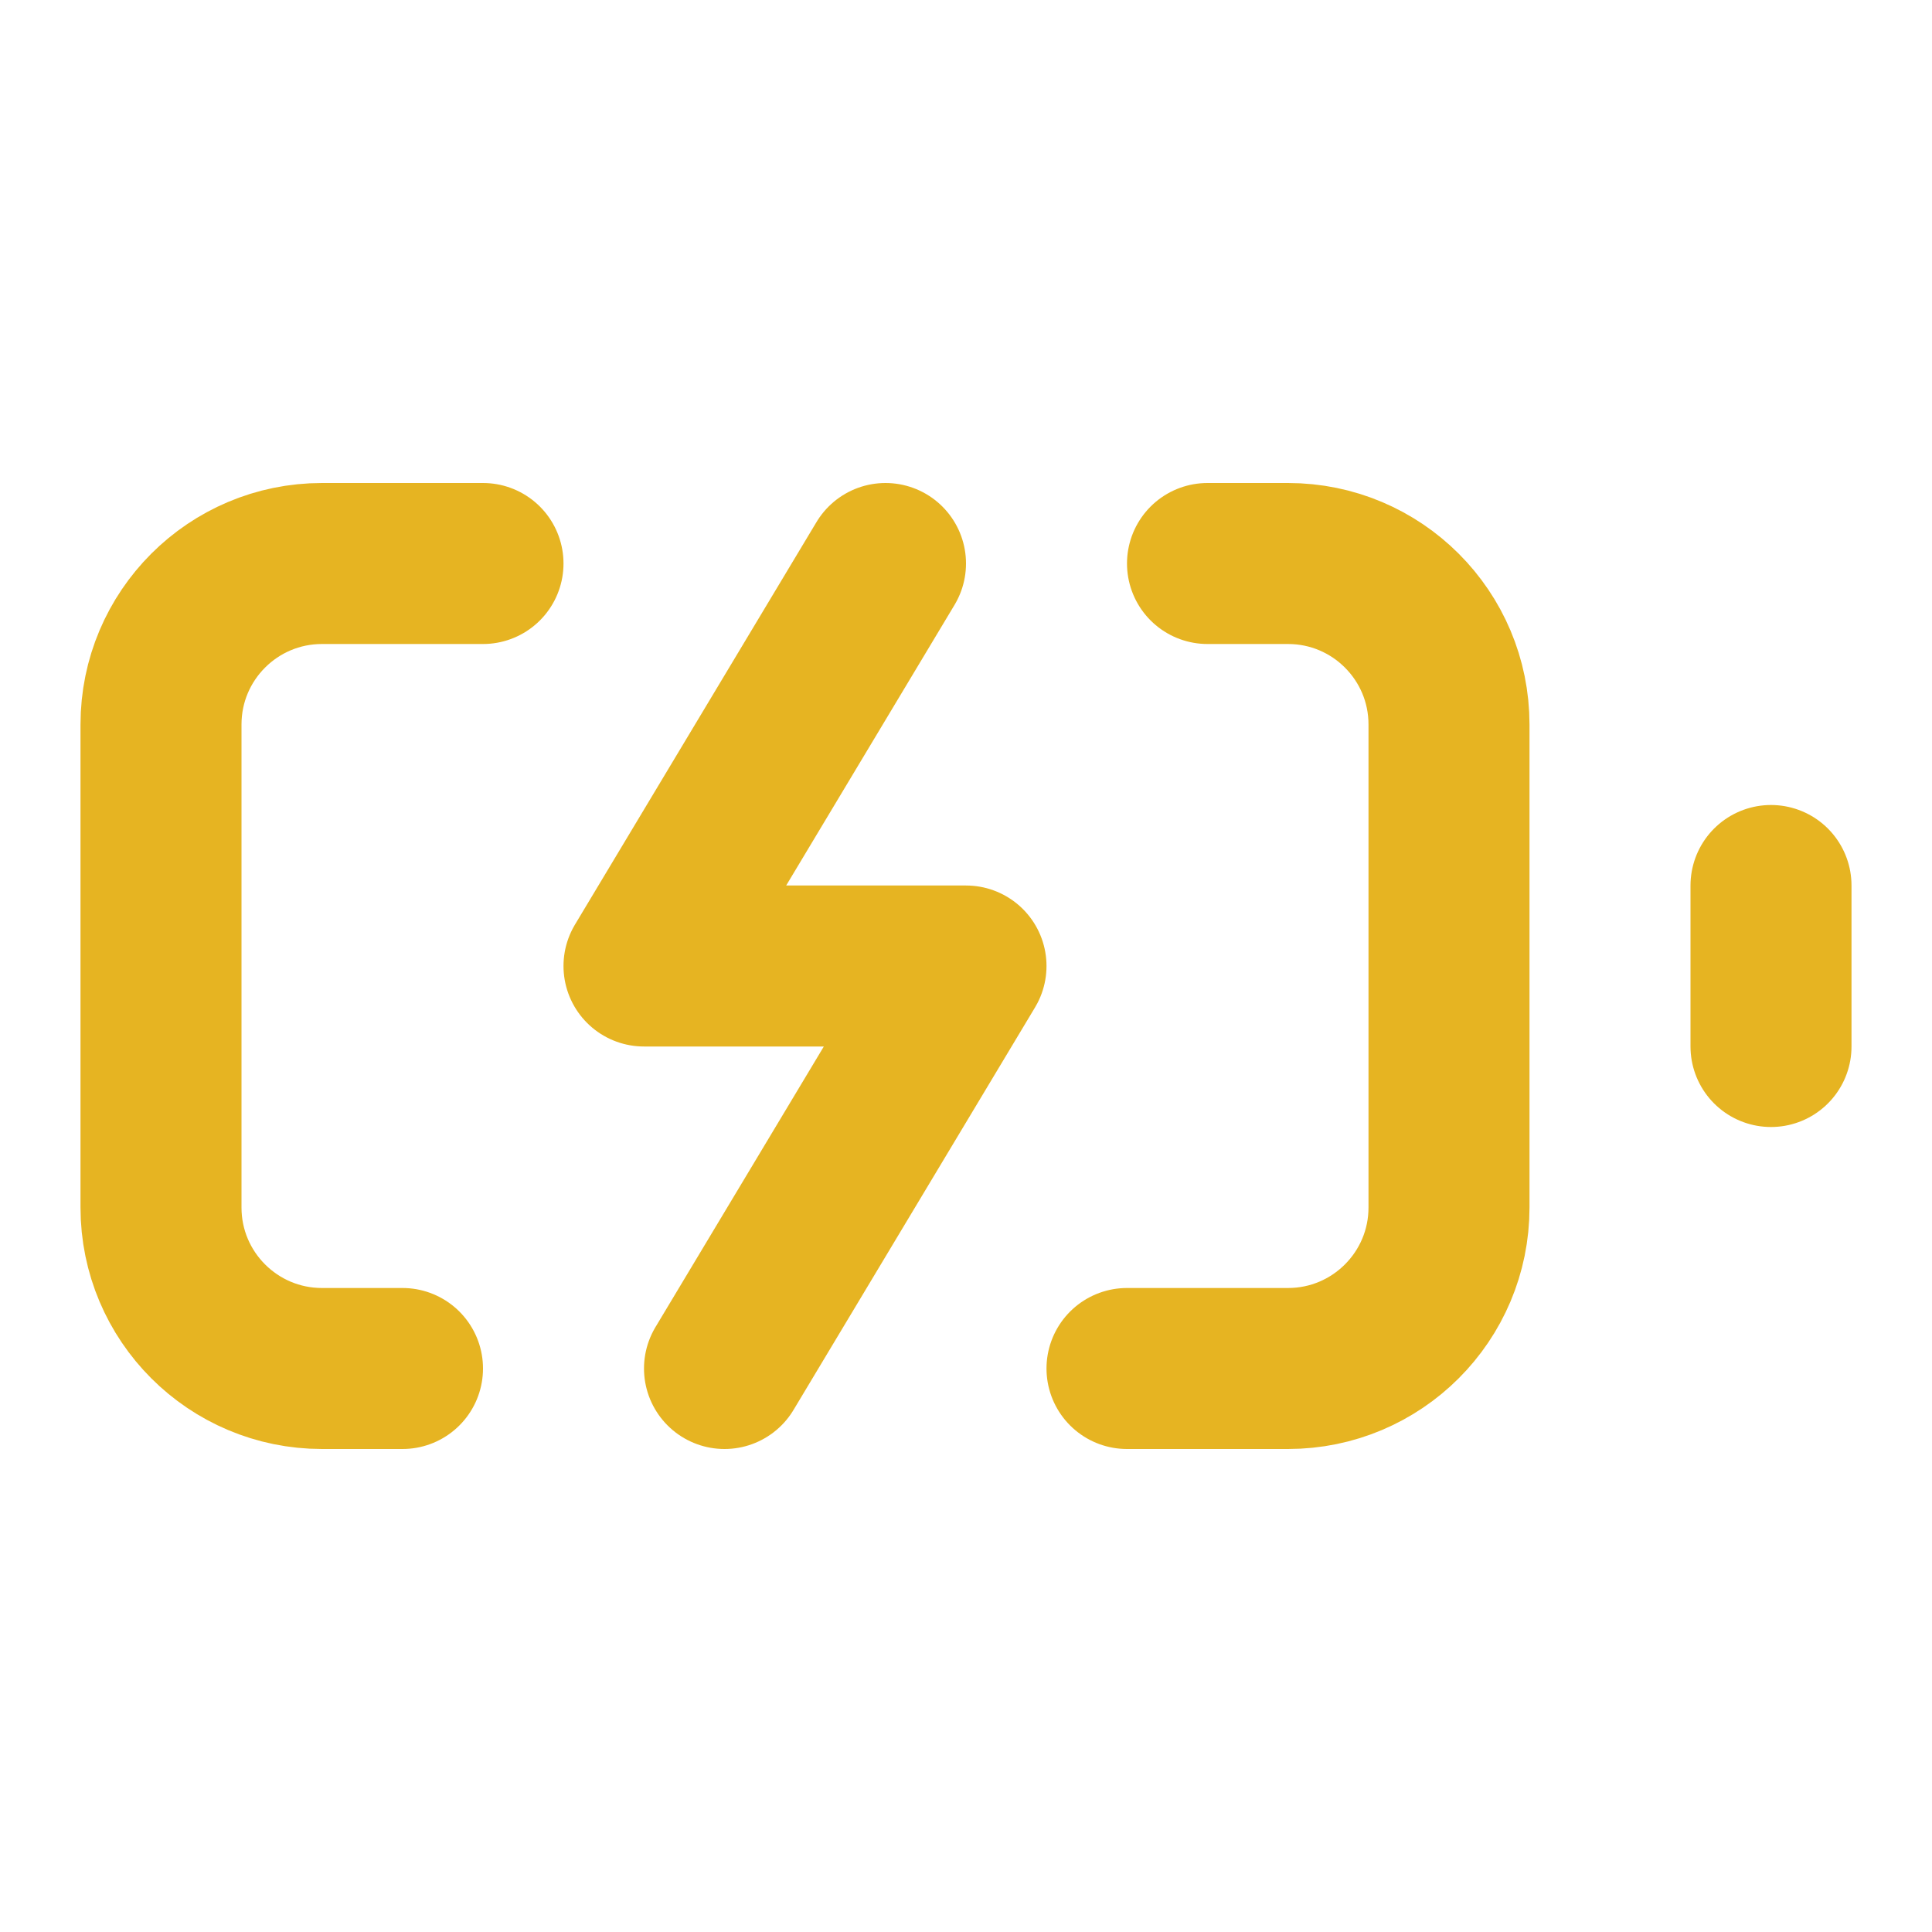
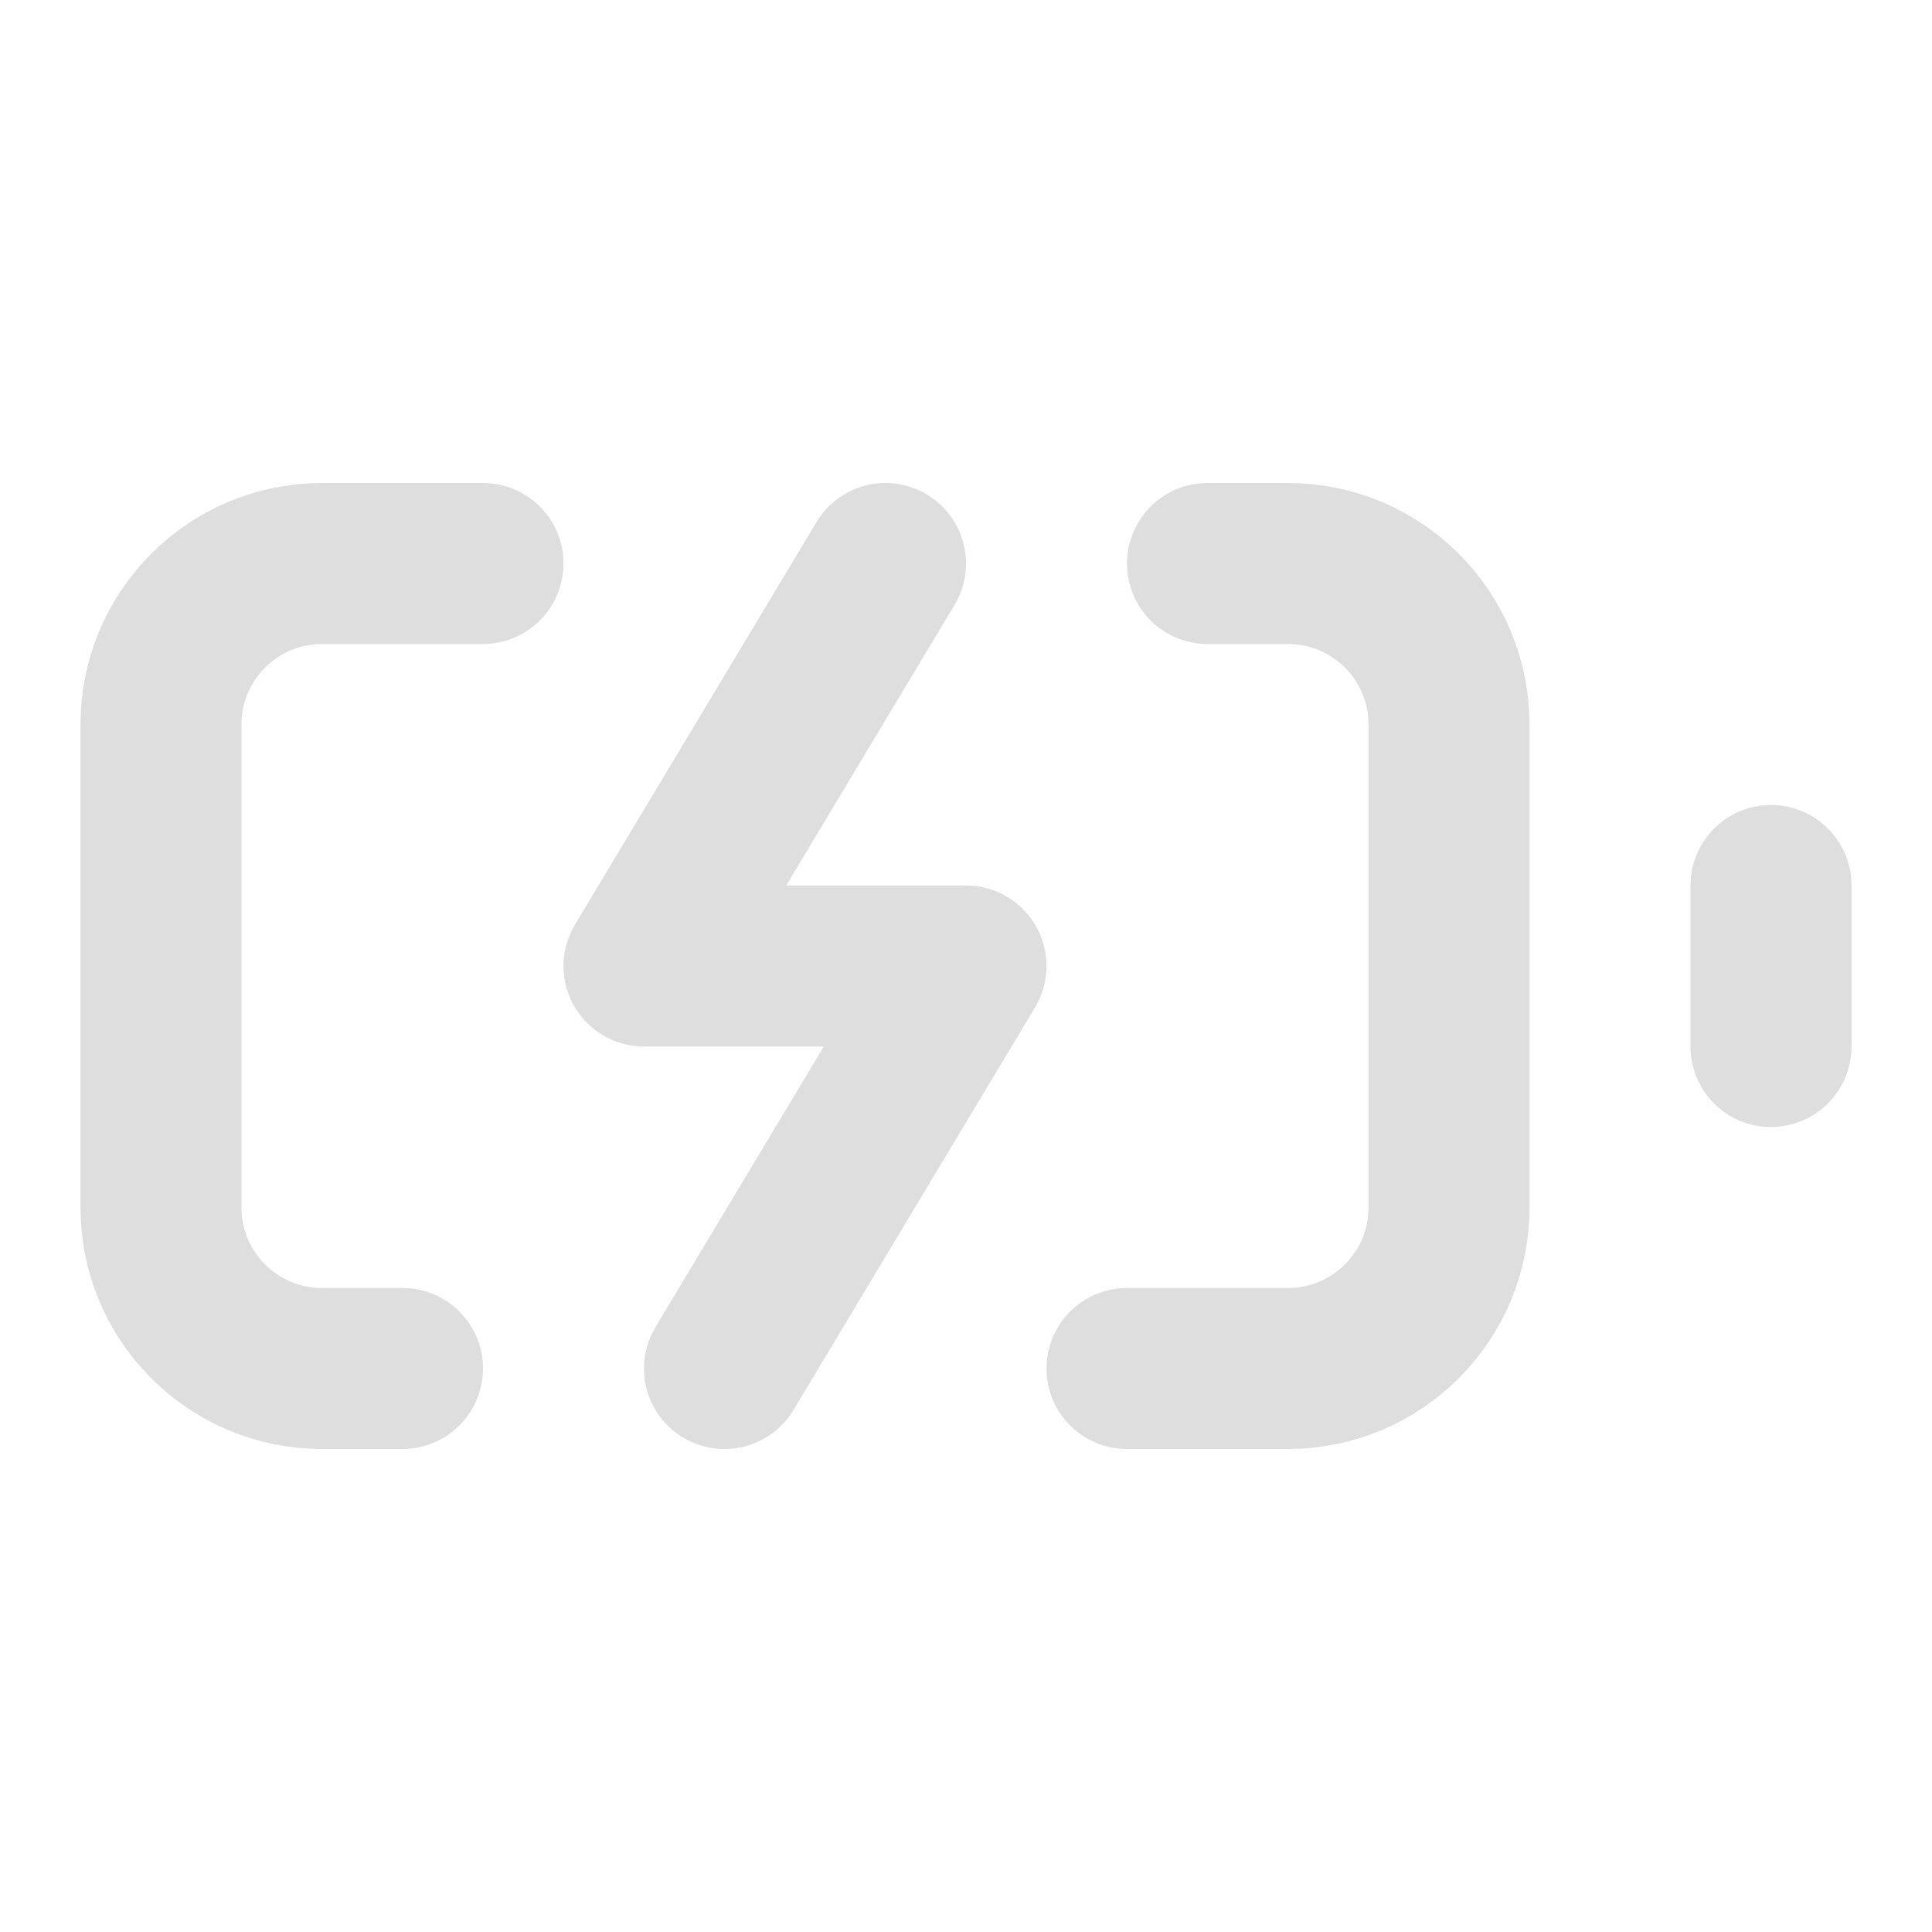
<svg xmlns="http://www.w3.org/2000/svg" viewBox="0 0 24 24" width="32" height="32">
-   <g fill="none" stroke="#e6b422" stroke-width="2" stroke-linecap="round" stroke-linejoin="round">
+   <g fill="none" stroke="#dedede" stroke-width="2" stroke-linecap="round" stroke-linejoin="round">
    <path d="M15 7h1a2 2 0 0 1 2 2v6a2 2 0 0 1-2 2h-2" />
    <path d="M6 7H4a2 2 0 0 0-2 2v6a2 2 0 0 0 2 2h1" />
    <path d="m11 7-3 5h4l-3 5" />
    <line x1="22" x2="22" y1="11" y2="13" />
  </g>
</svg>
